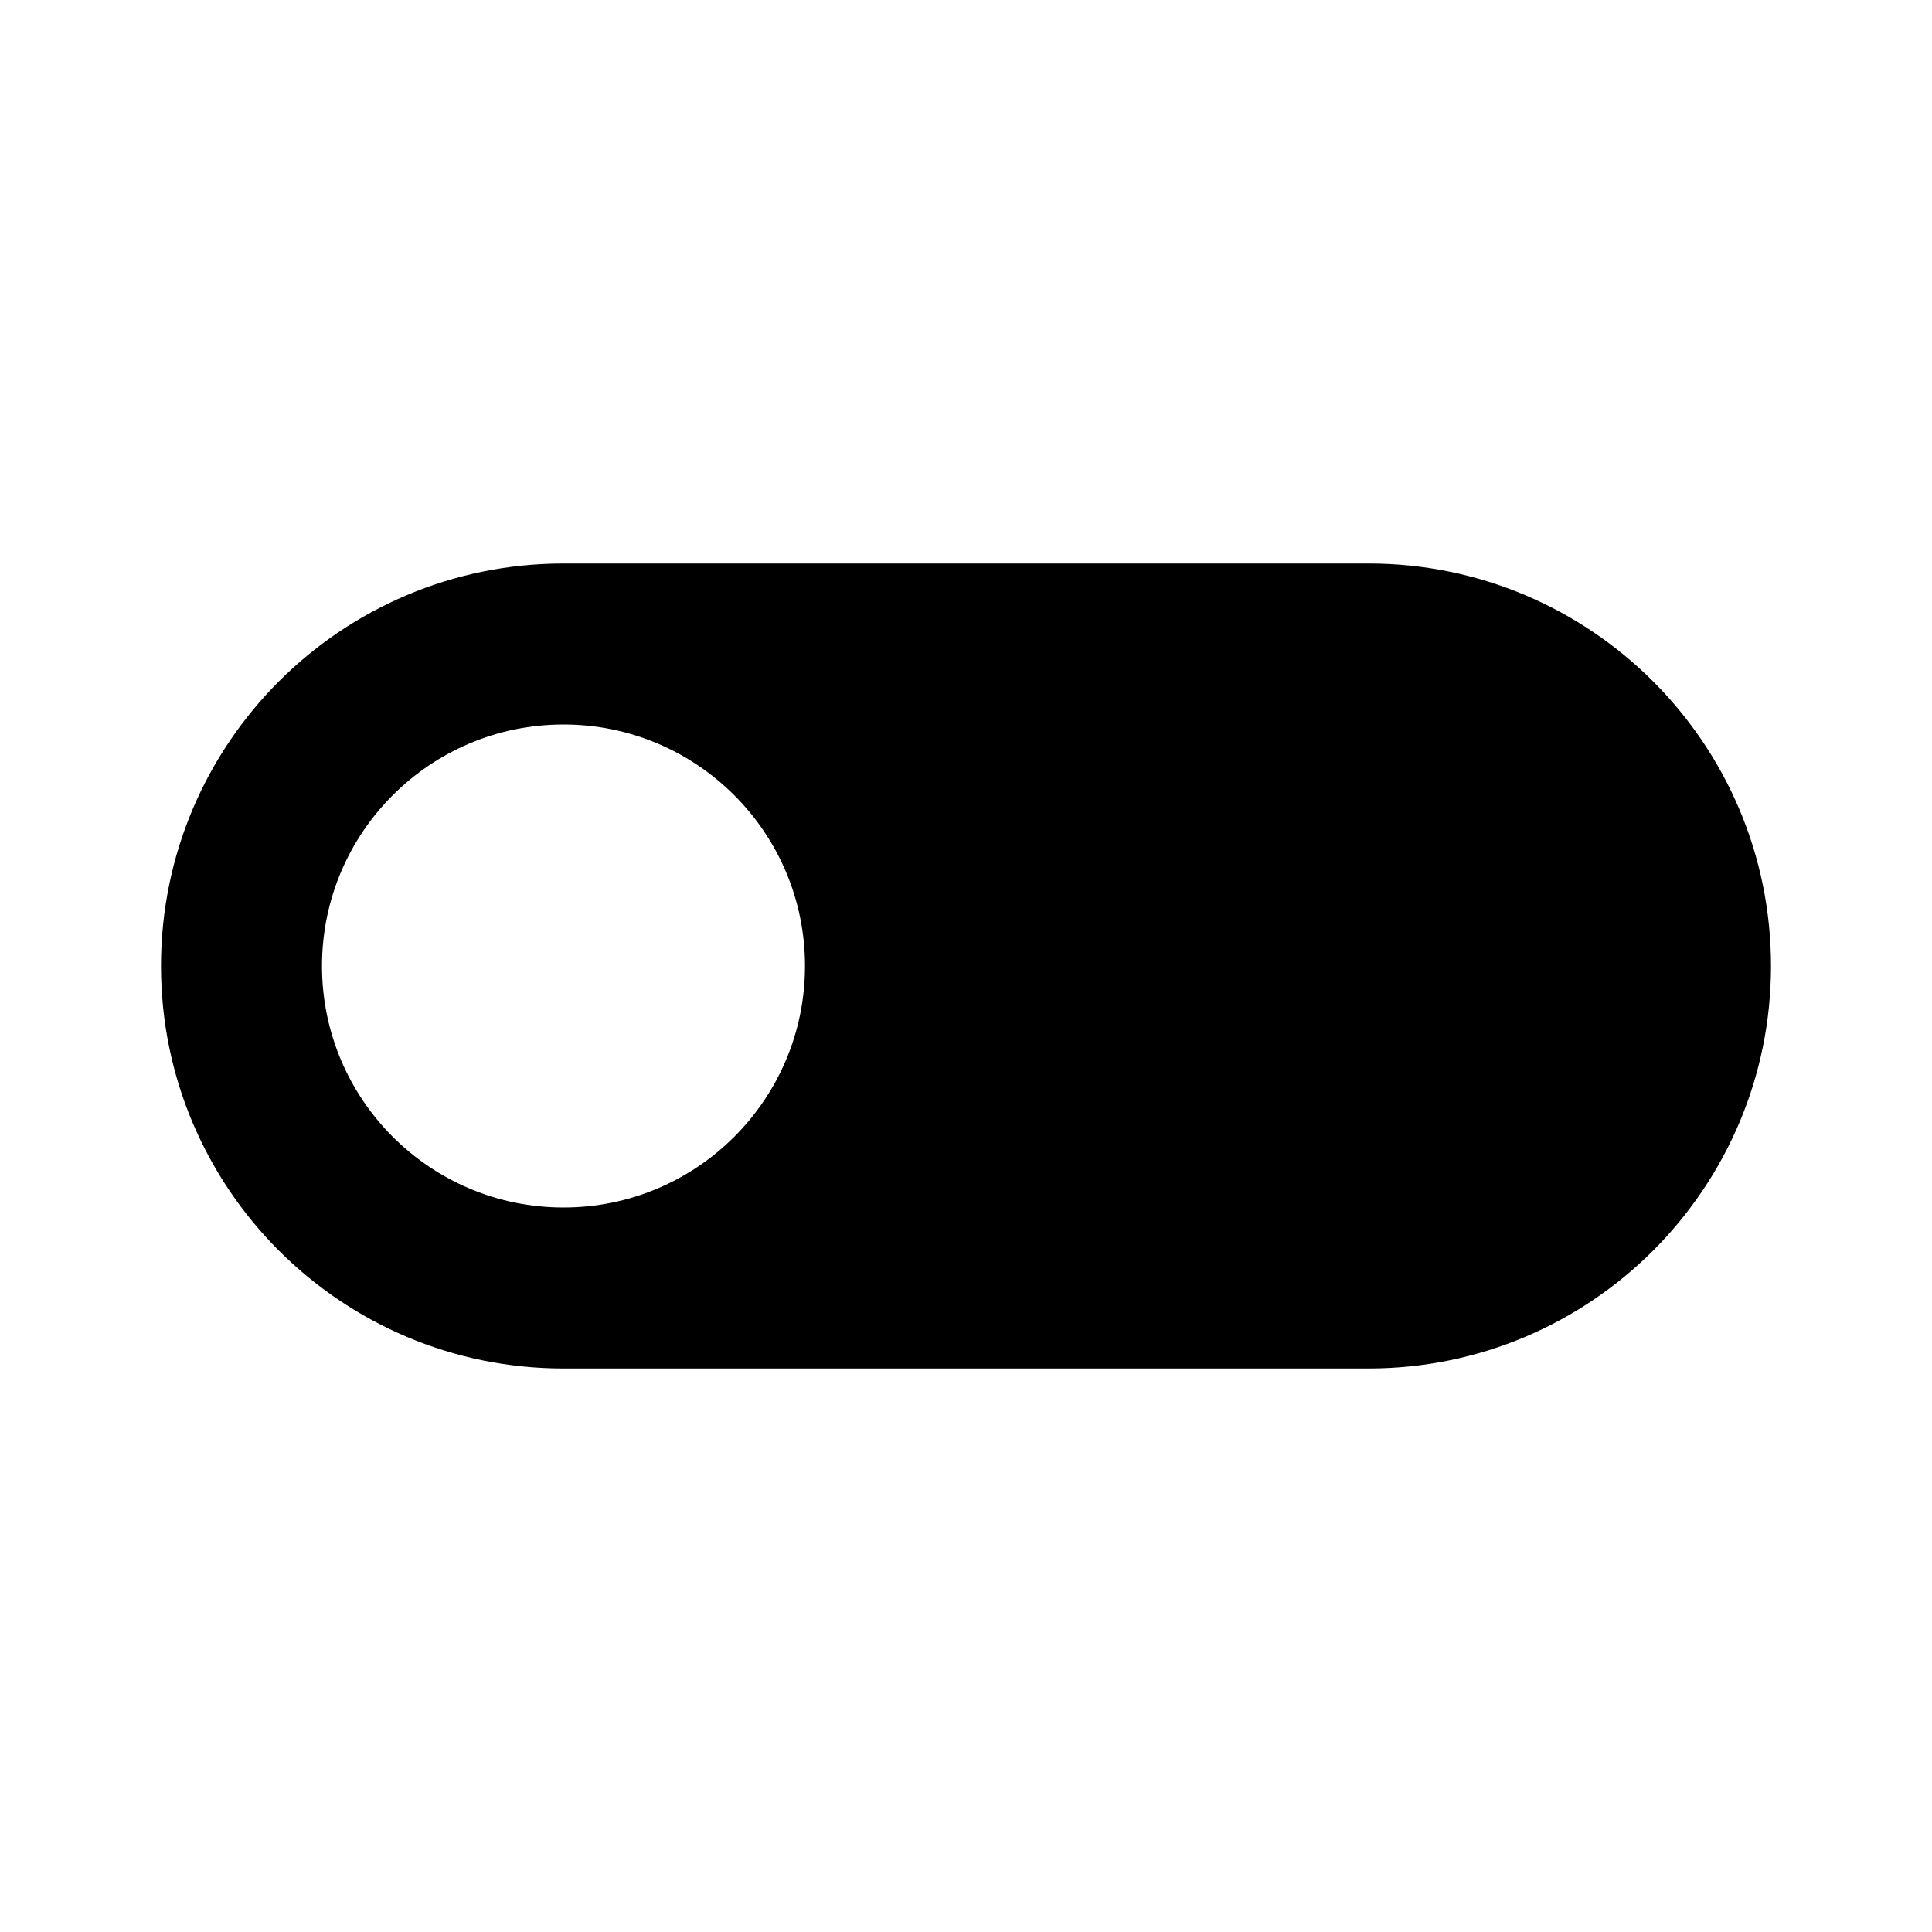
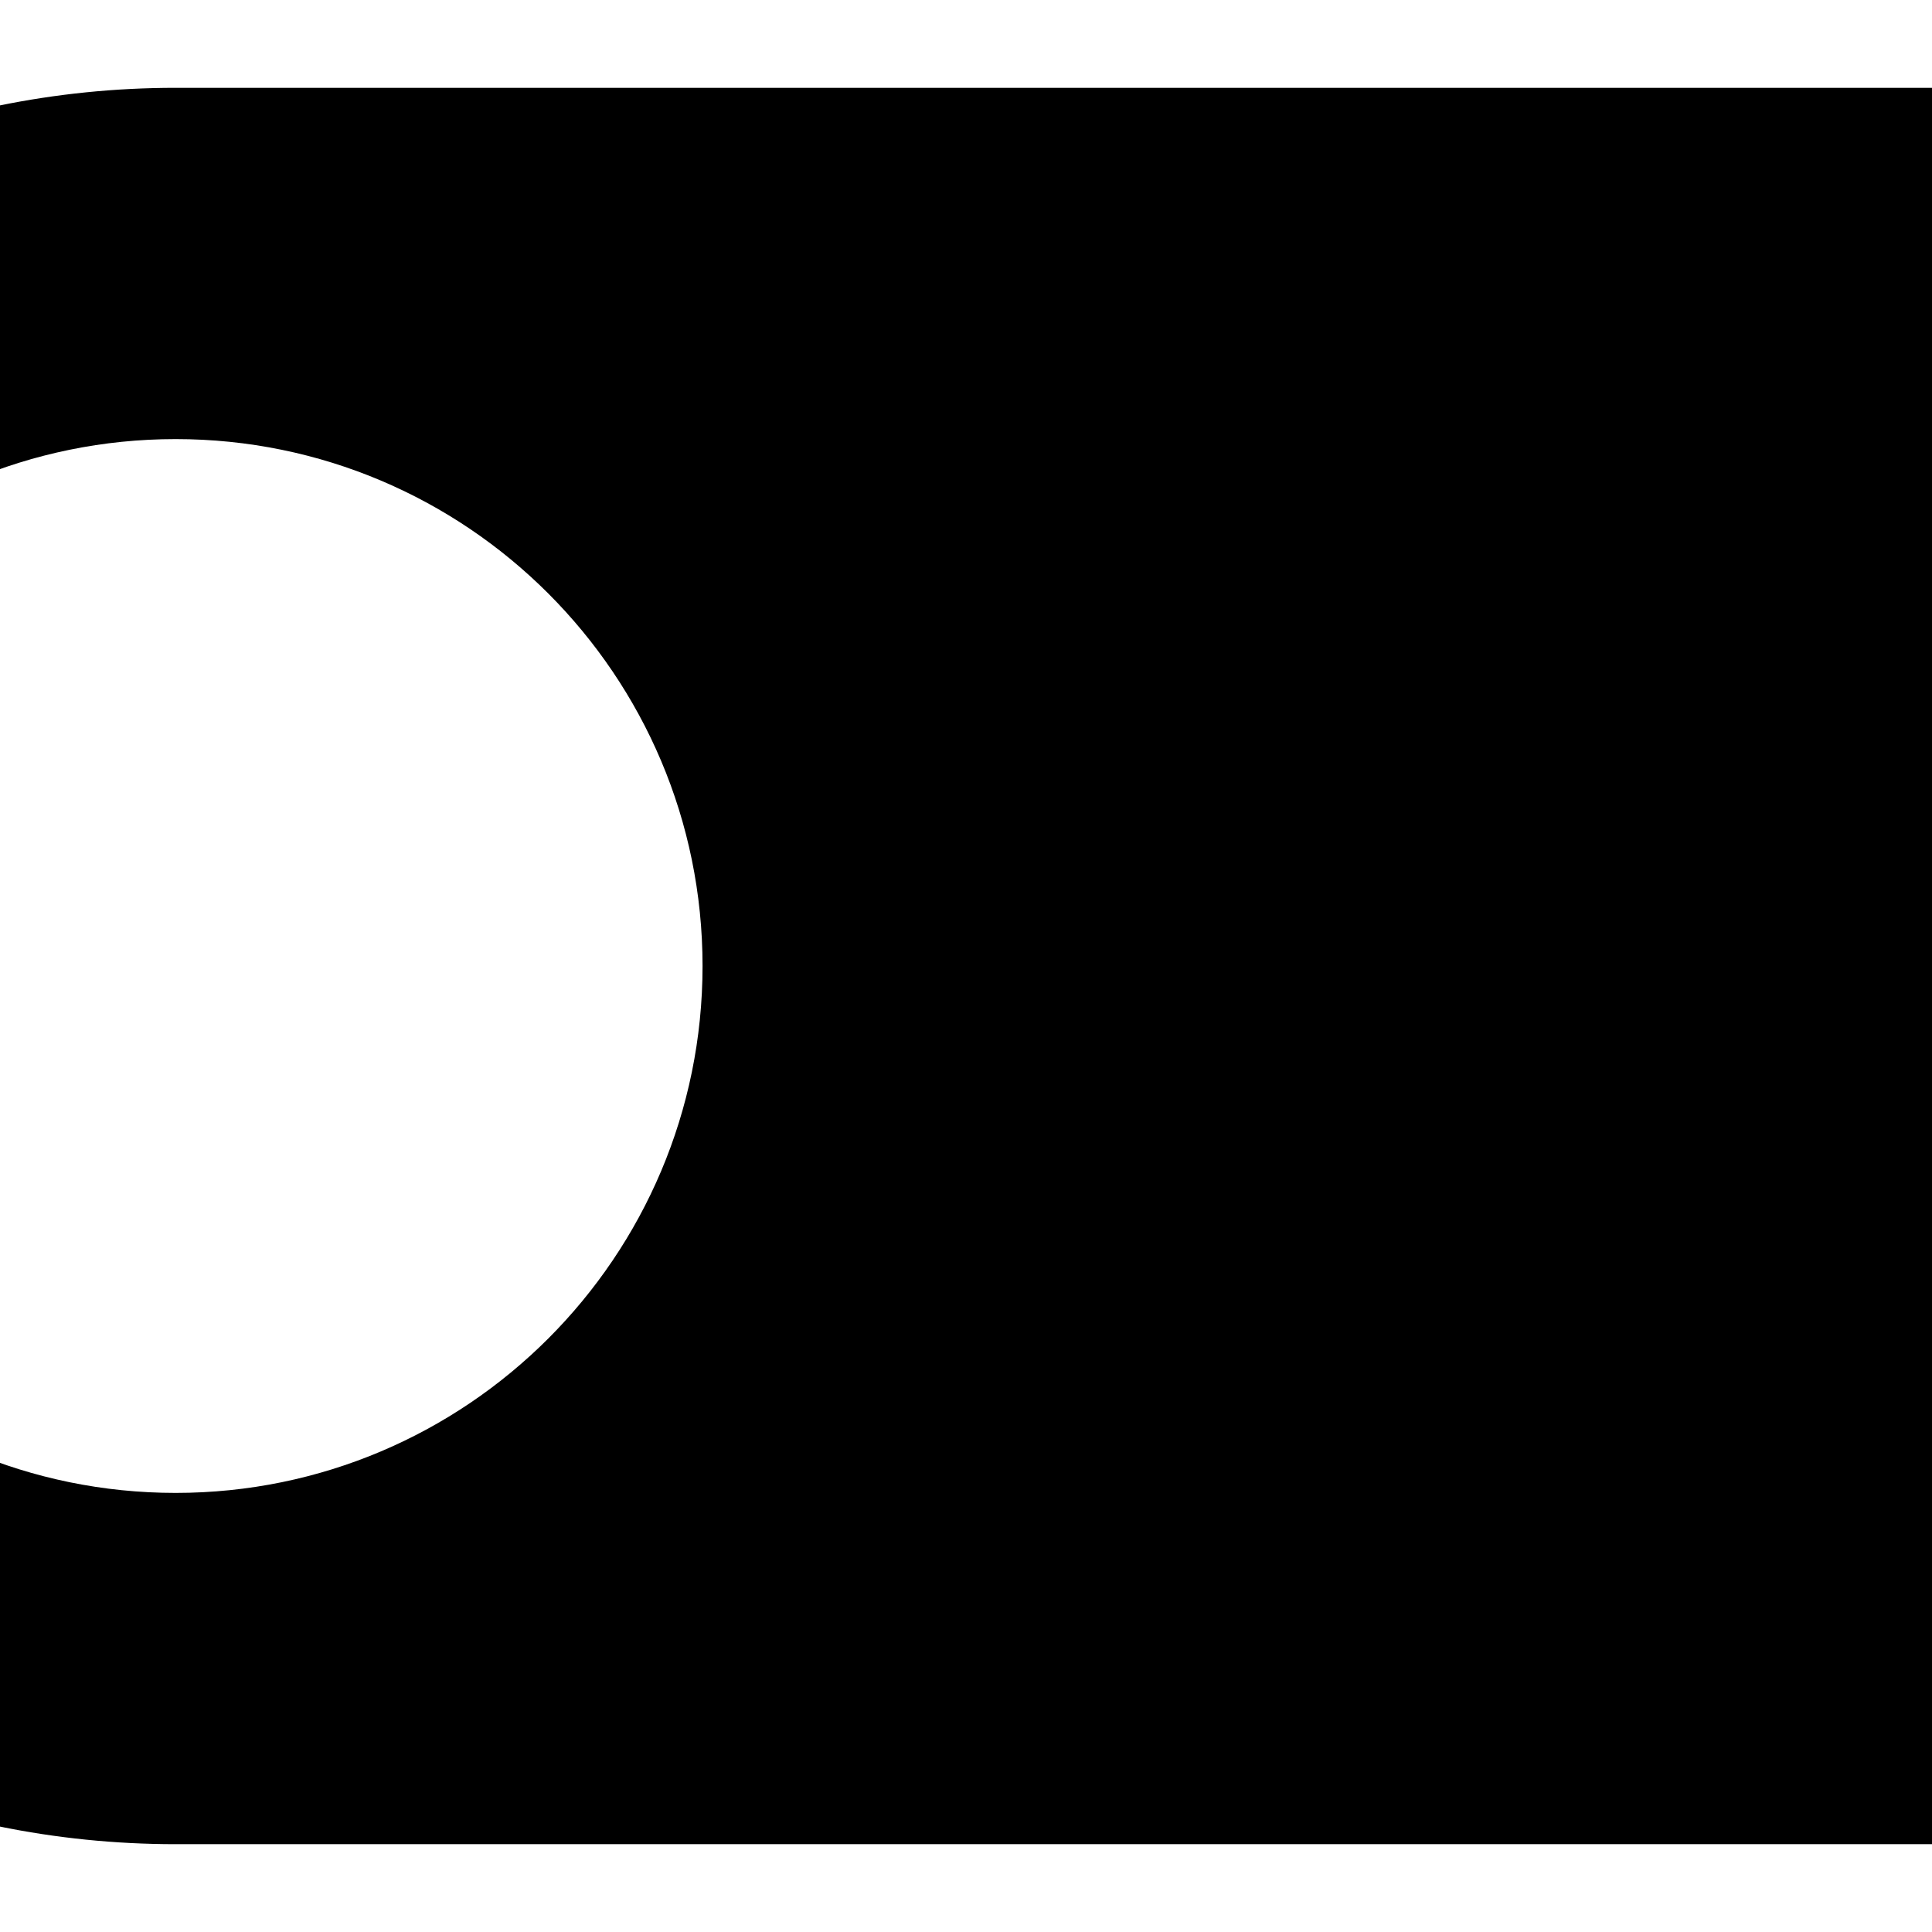
- <svg xmlns="http://www.w3.org/2000/svg" viewBox="0 0 24 24">
+ <svg xmlns="http://www.w3.org/2000/svg" viewBox="6 6.5 11 11">
  <path d="M17,7H7A5,5,0,0,0,7,17H17A5,5,0,0,0,17,7ZM7,15a3,3,0,1,1,3-3A3,3,0,0,1,7,15Z" />
  <path d="M0,0H24V24H0Z" fill="none" />
</svg>
